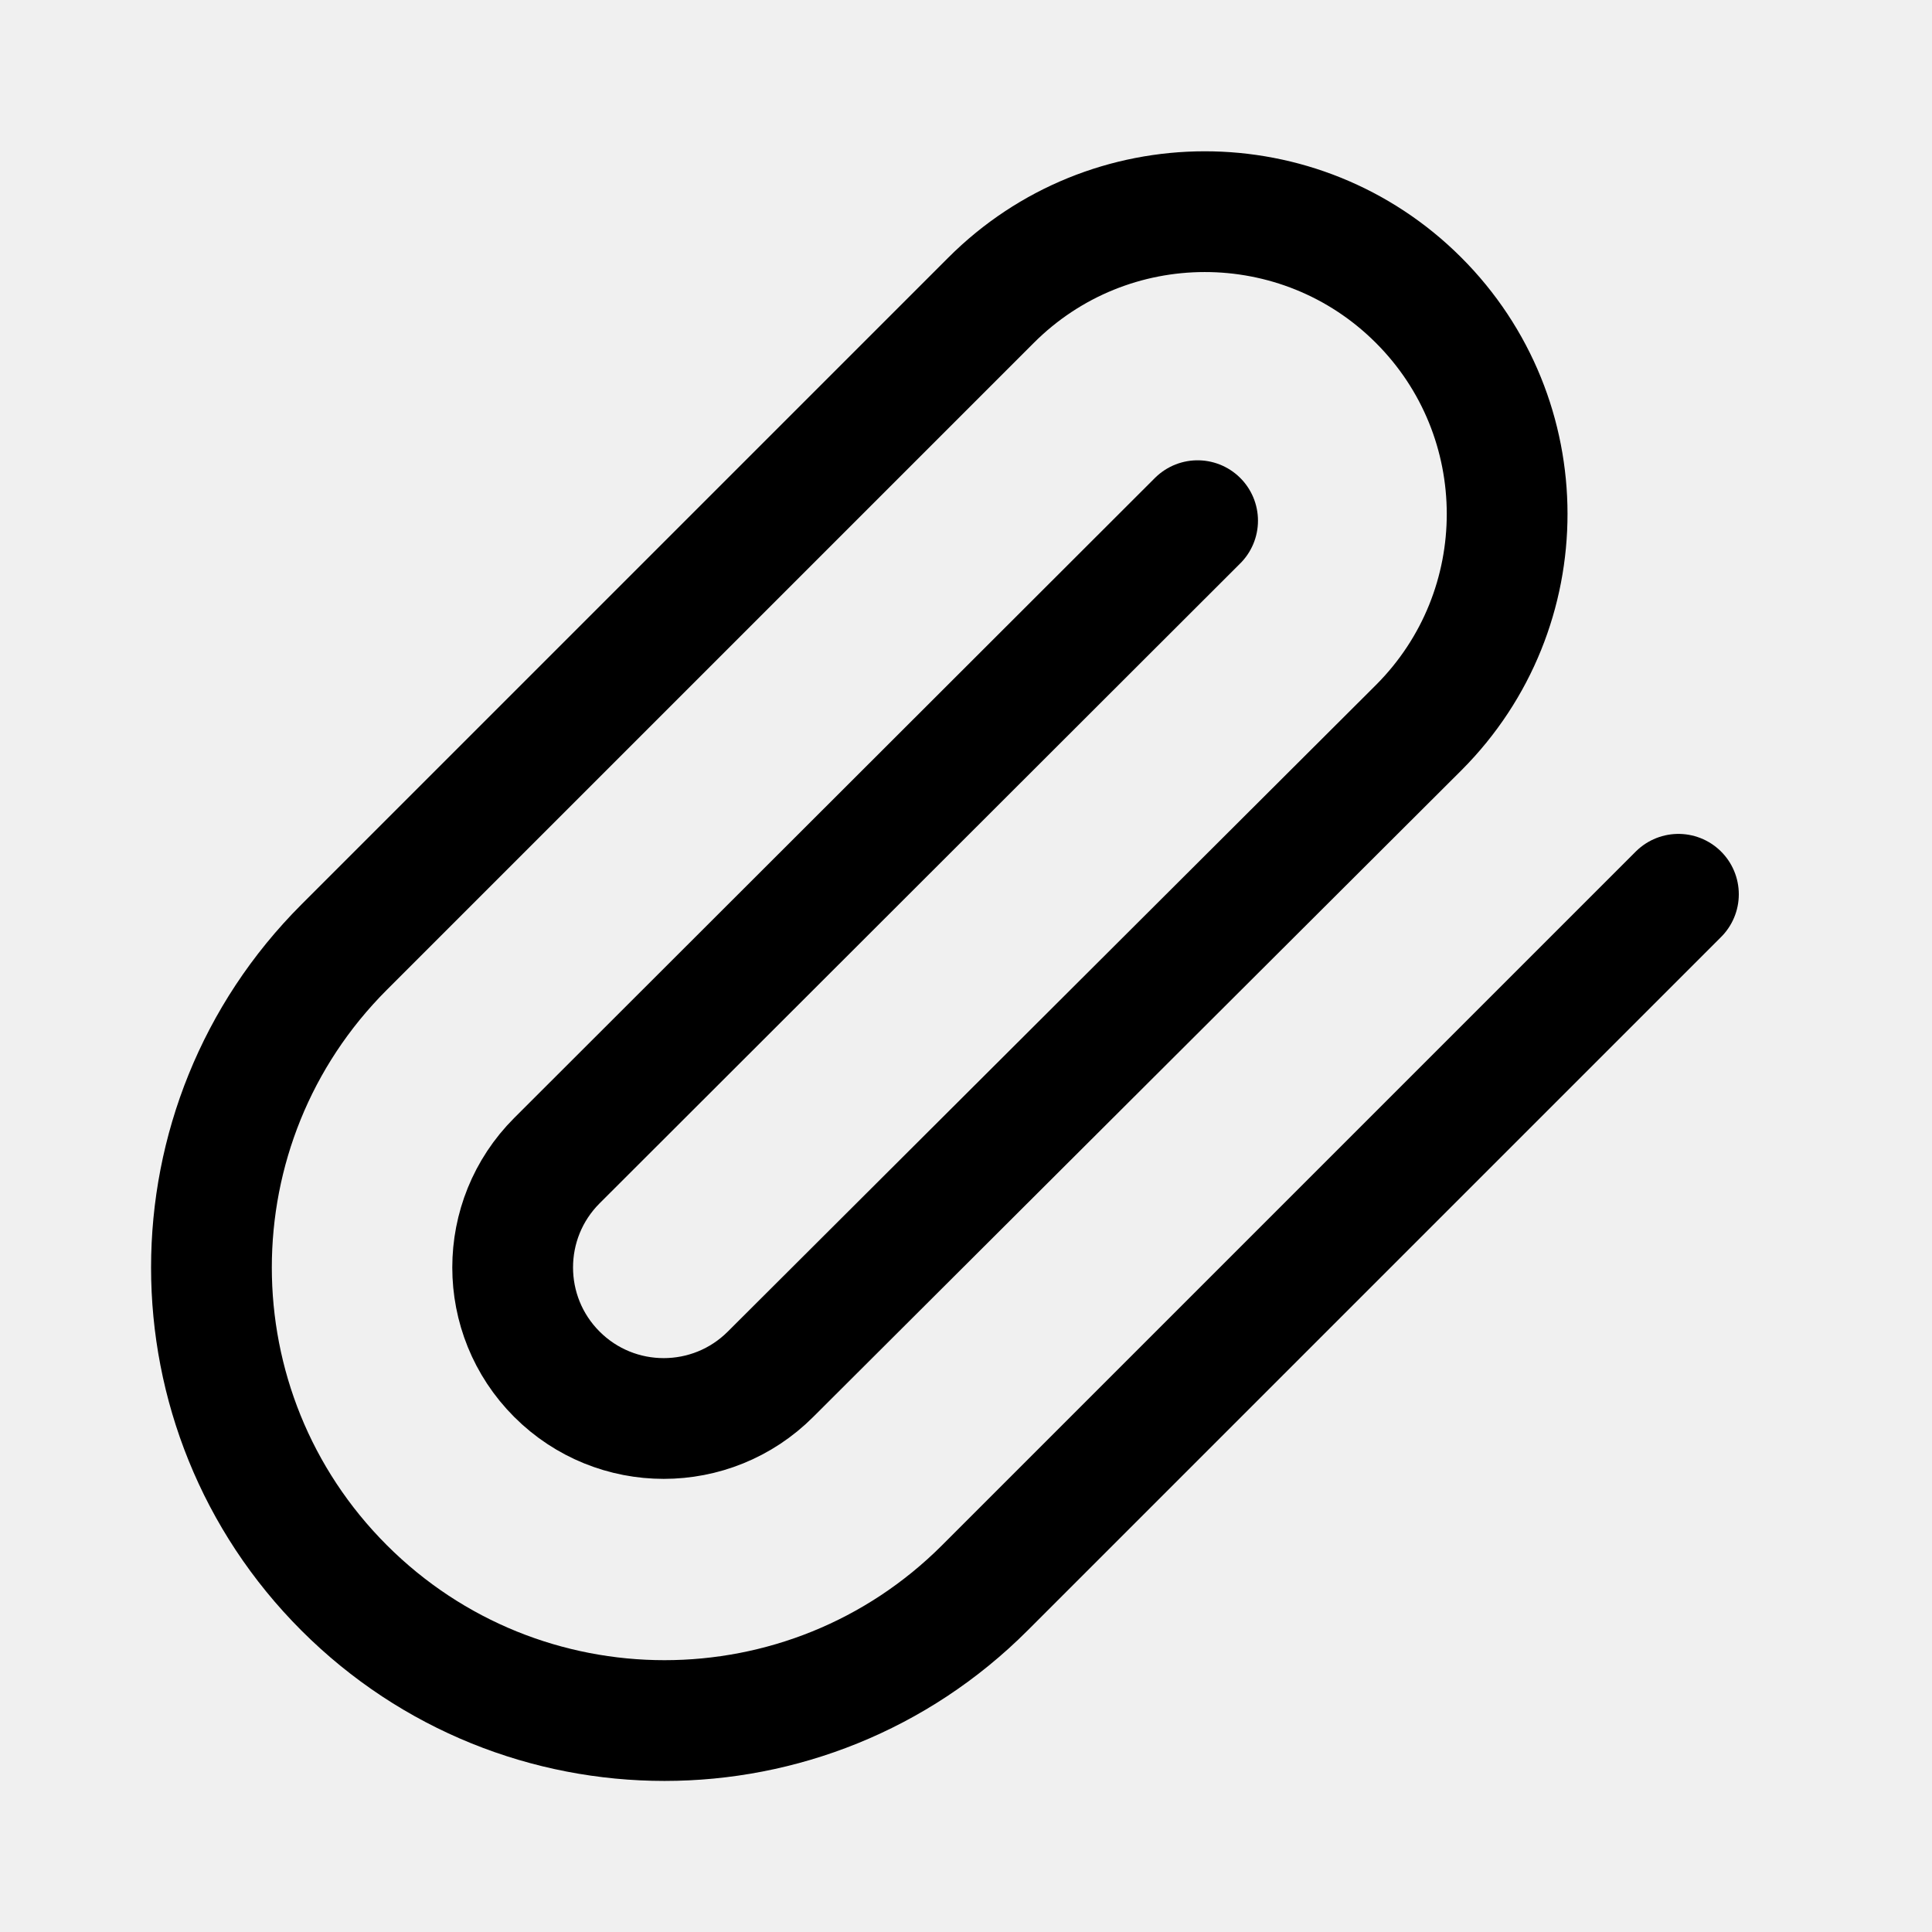
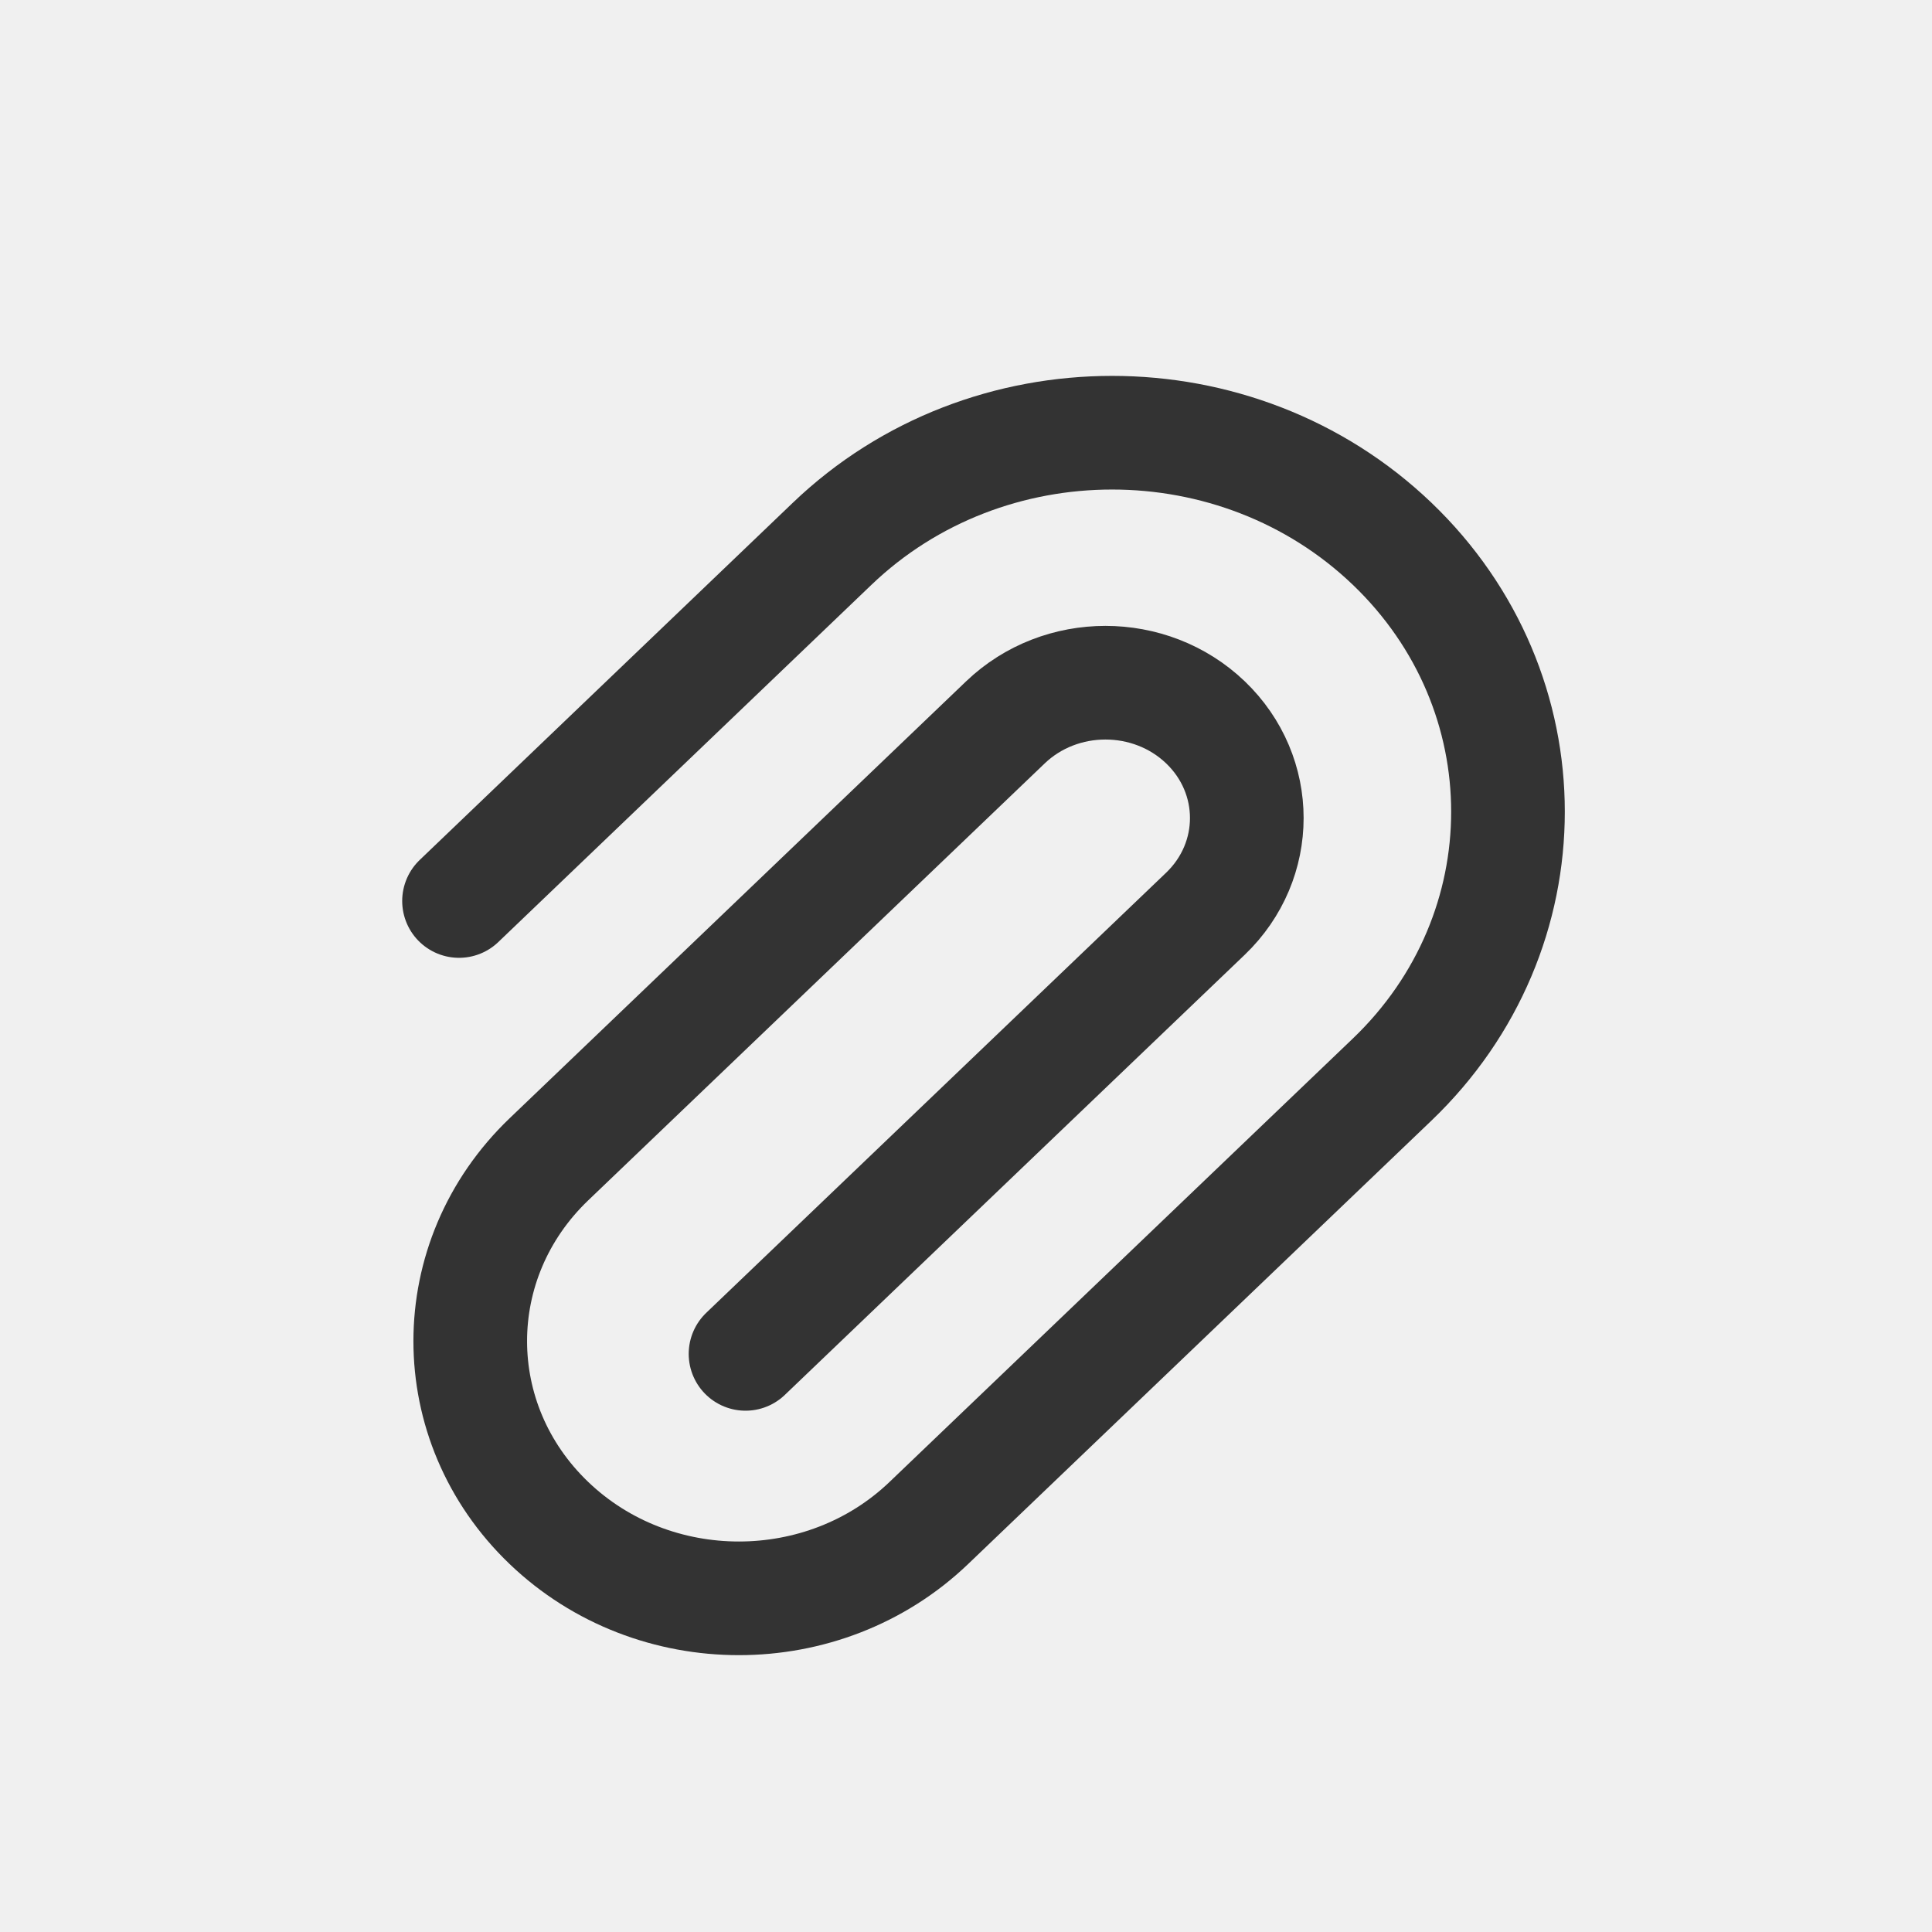
- <svg xmlns="http://www.w3.org/2000/svg" viewBox="-0.5 -0.5 16 16" fill="none" stroke="#000000" stroke-linecap="round" stroke-linejoin="round" id="Paperclip--Streamline-Lucide.svg" height="16" width="16">
-   <path d="m13.4 6.906 -5.744 5.744a3.75 3.75 0 0 1 -5.306 -5.306l5.356 -5.356A2.5 2.5 0 1 1 11.25 5.525l-5.369 5.356a1.25 1.25 0 0 1 -1.769 -1.769l5.306 -5.3" stroke-width="1" />
+ <svg xmlns="http://www.w3.org/2000/svg" width="17" height="17" viewBox="0 0 17 17" fill="none">
+   <g clip-path="url(#clip0_3230_37362)">
+     <path d="M6.56 11.913L10.607 8.04C11.092 7.575 11.092 6.821 10.607 6.356C10.121 5.891 9.333 5.891 8.847 6.356L4.83 10.201C3.907 11.085 3.907 12.517 4.83 13.401C5.753 14.285 7.25 14.285 8.173 13.401L12.249 9.5C13.609 8.198 13.609 6.087 12.249 4.784C10.888 3.482 8.683 3.482 7.323 4.784L4.039 7.928" stroke="#333333" stroke-linecap="round" />
+   </g>
+   <defs>
+     <clipPath id="clip0_3230_37362">
+       <rect width="12" height="12" fill="white" transform="translate(2.65381 2.93579)" />
+     </clipPath>
+   </defs>
</svg>
